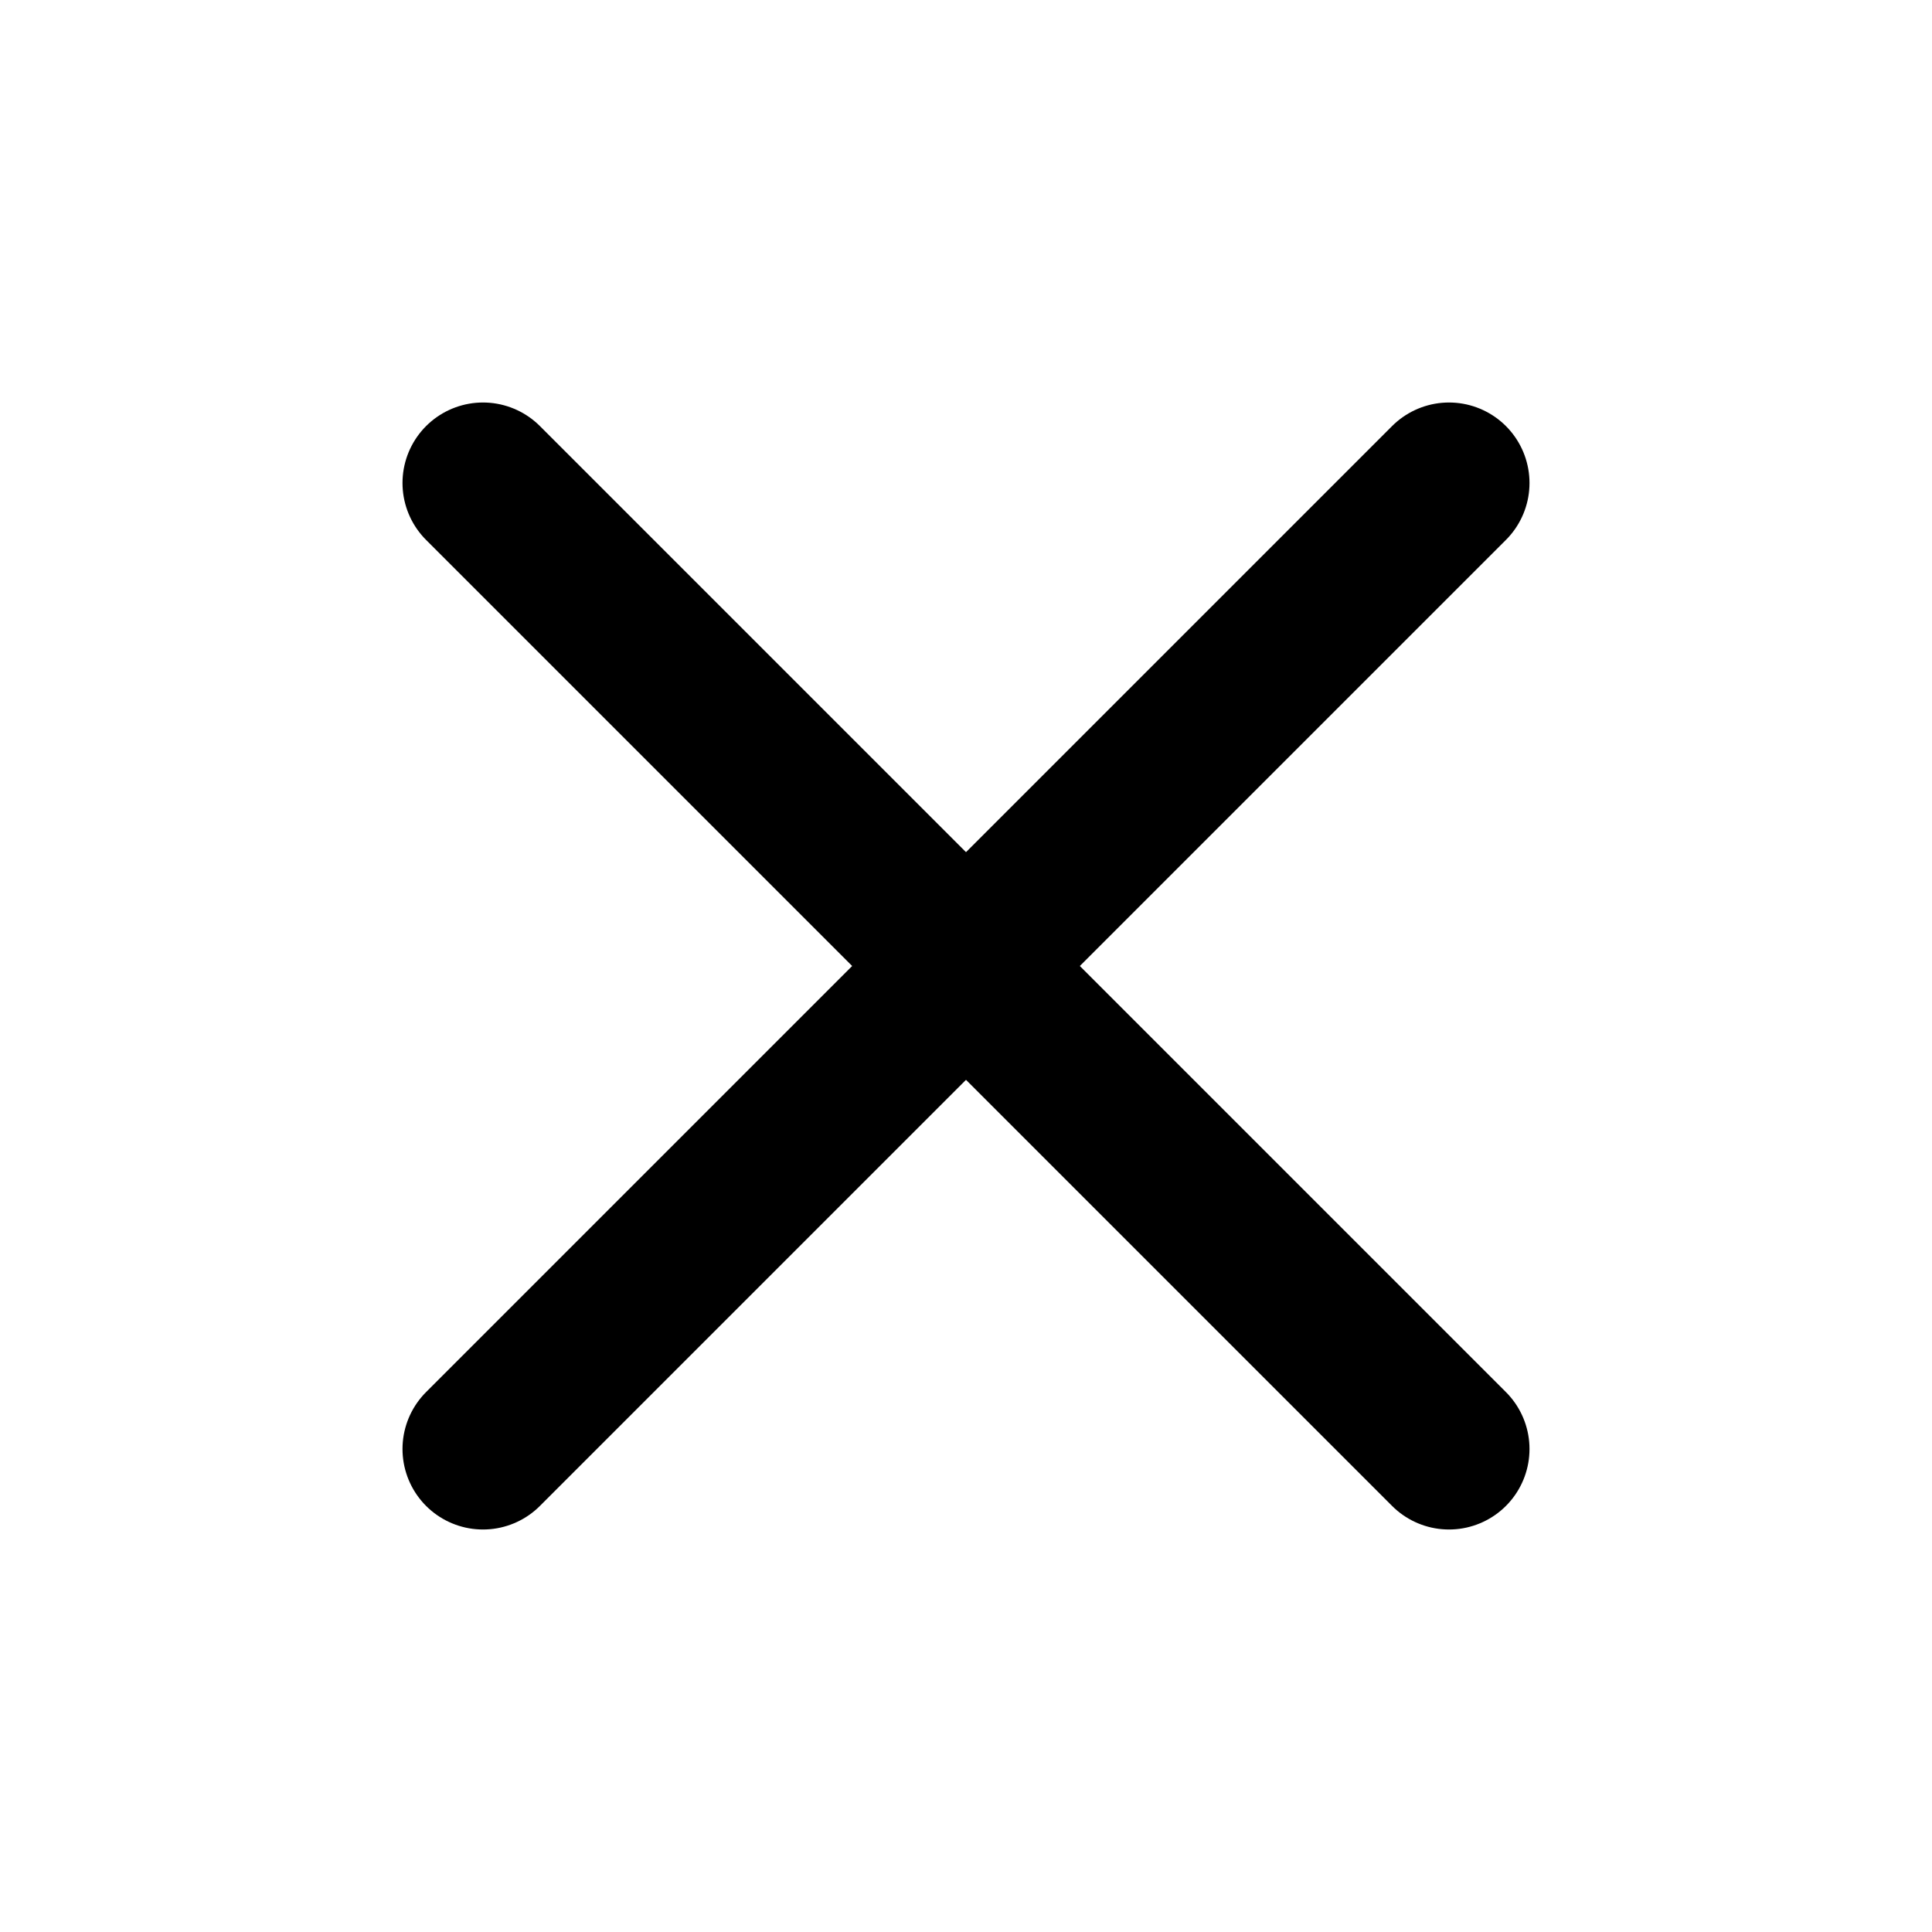
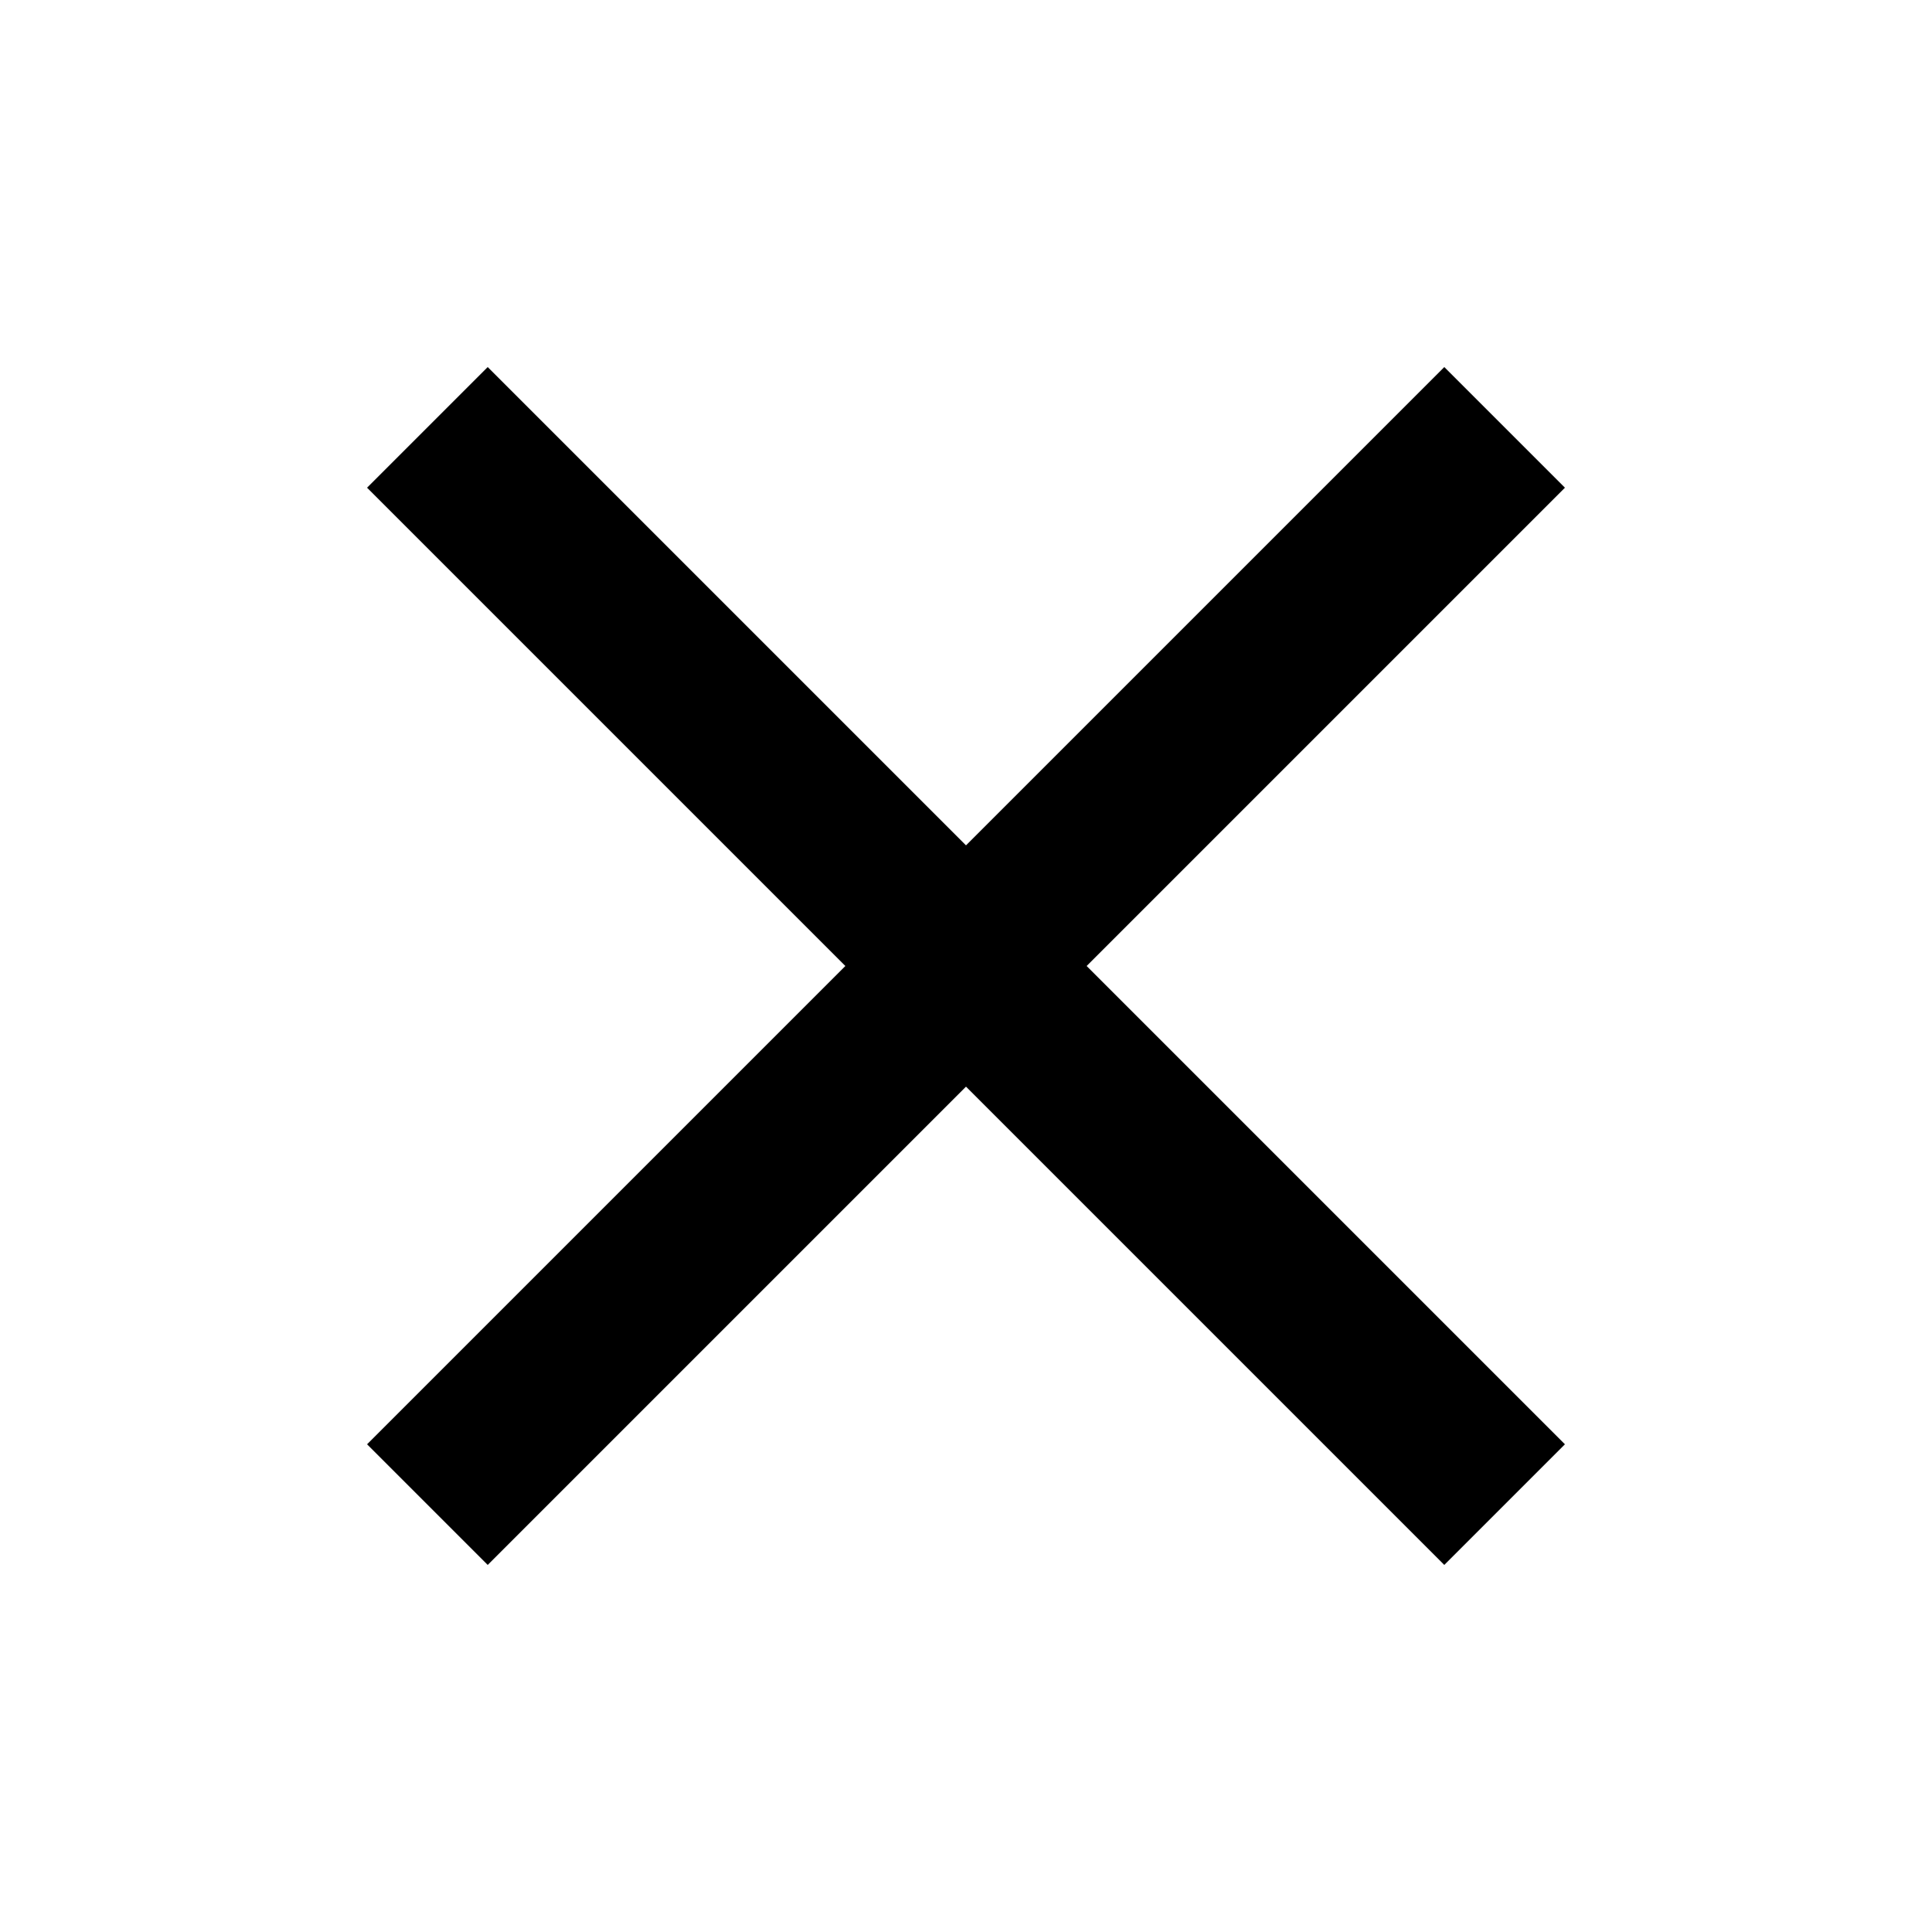
- <svg xmlns="http://www.w3.org/2000/svg" viewBox="0 0 24 24" fill="none" stroke="currentColor" stroke-width="2" stroke-linecap="round" stroke-linejoin="round">
-   <line x1="18" y1="6" x2="6" y2="18" />
-   <line x1="6" y1="6" x2="18" y2="18" />
+ <svg xmlns="http://www.w3.org/2000/svg" viewBox="-4.29 -4.29 22.58 22.58" fill="currentColor">
+   <path fill="currentColor" fill-rule="evenodd" d="M14 1.41L12.59 0 7 5.59 1.41 0 0 1.41 5.59 7 0 12.59 1.41 14 7 8.41 12.59 14 14 12.59 8.41 7z" />
</svg>
